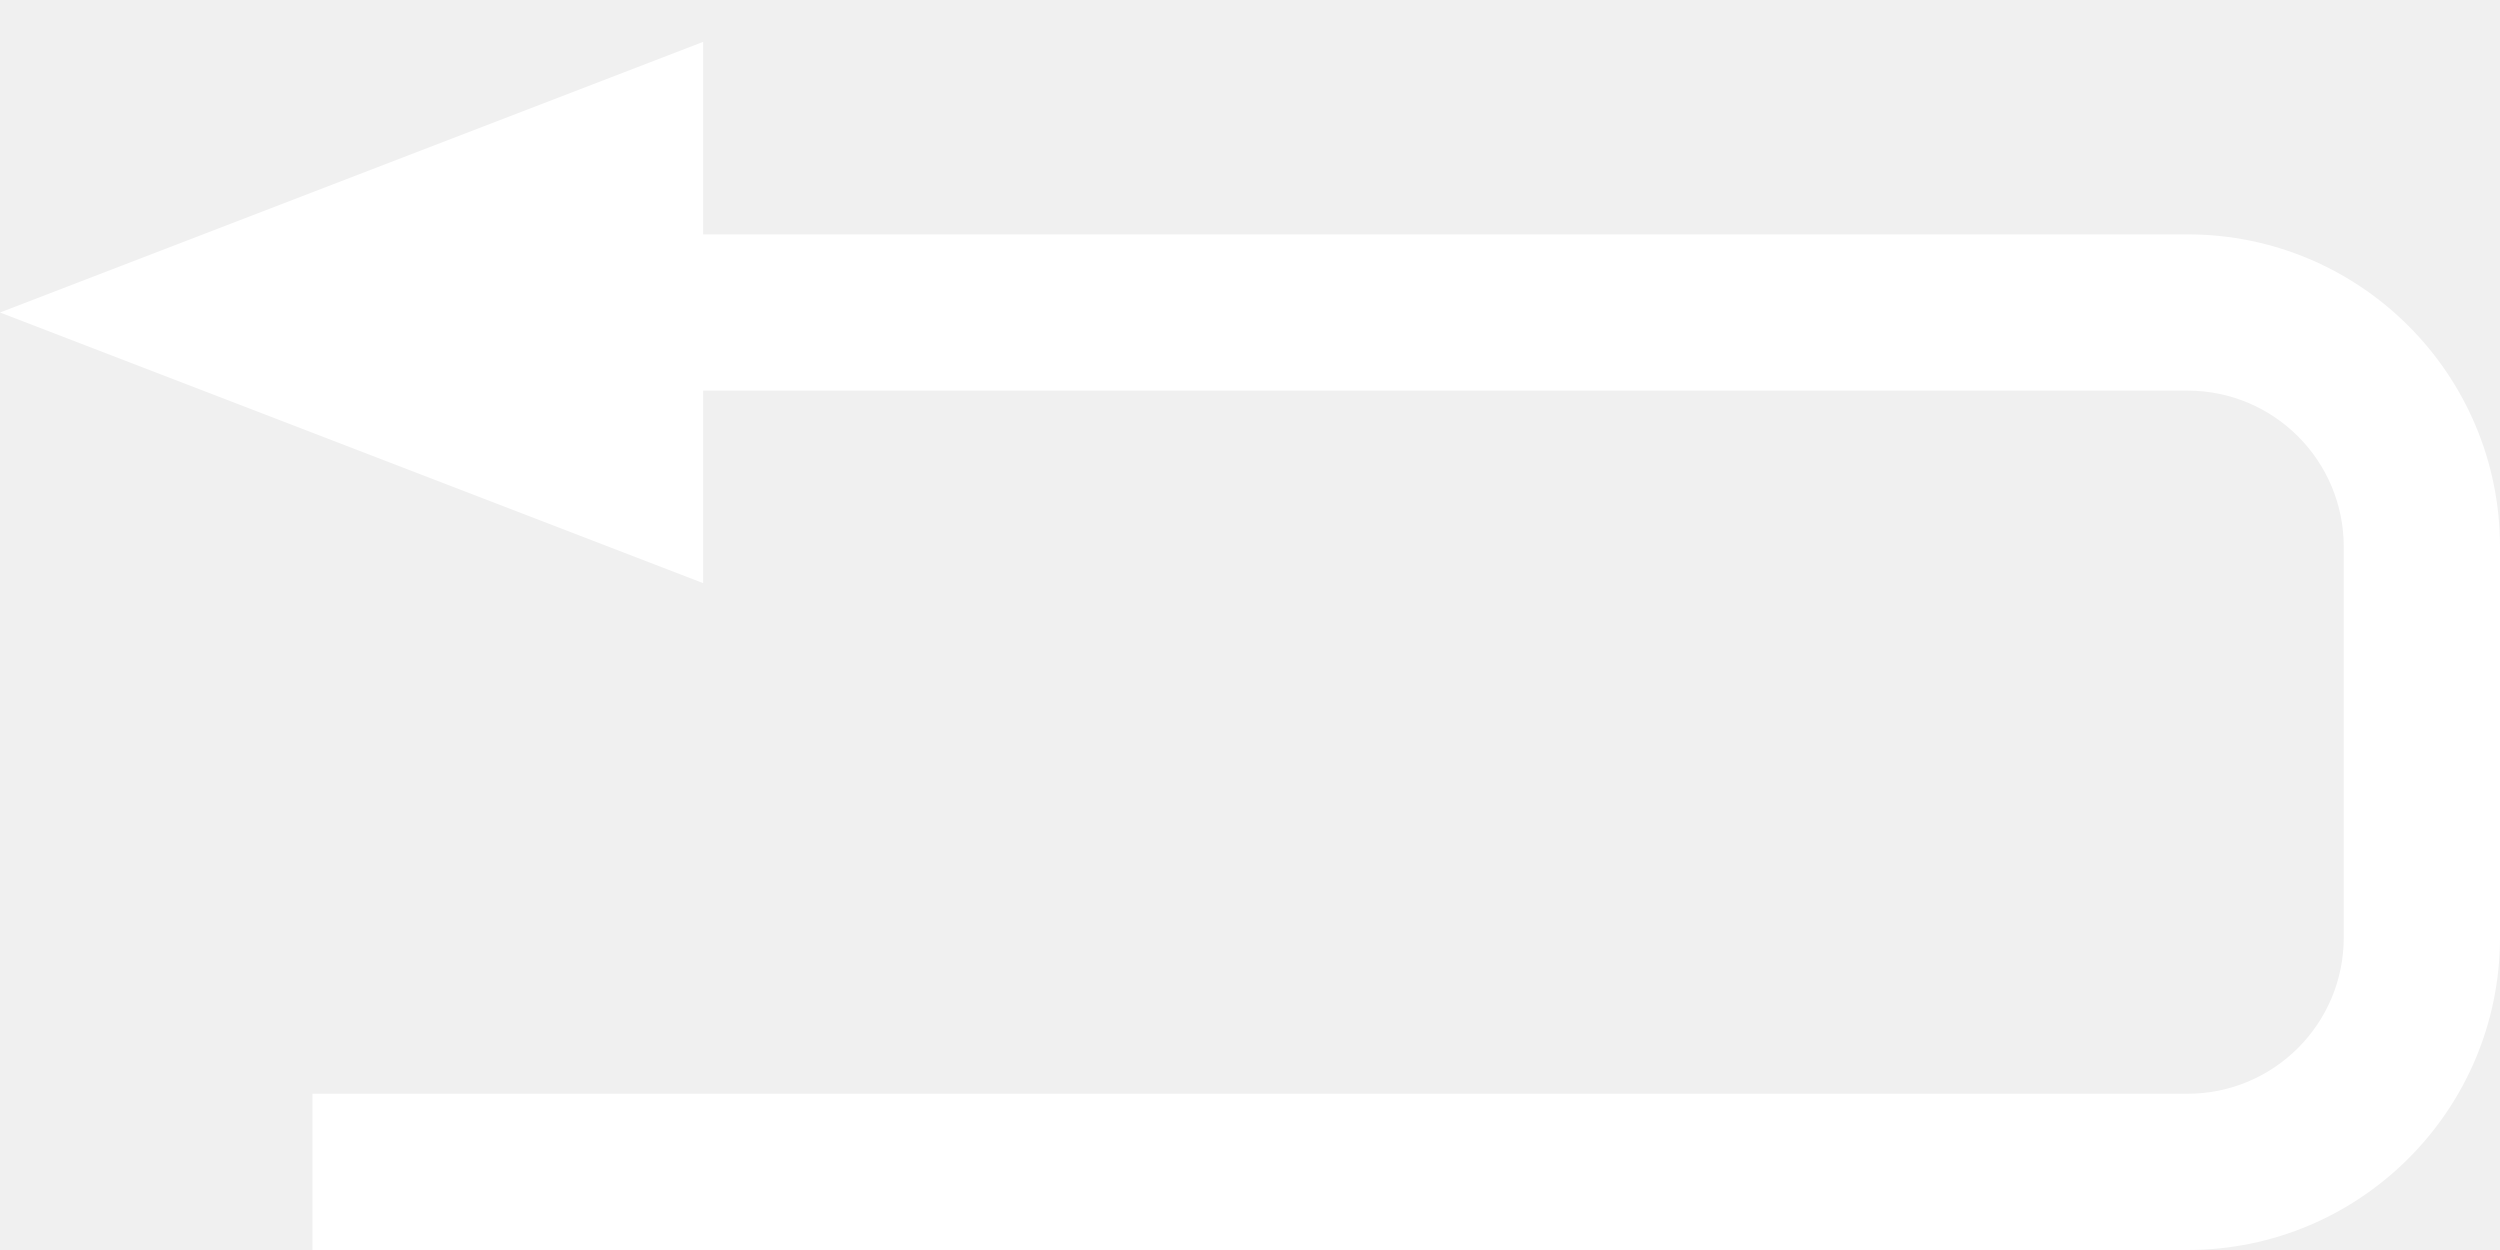
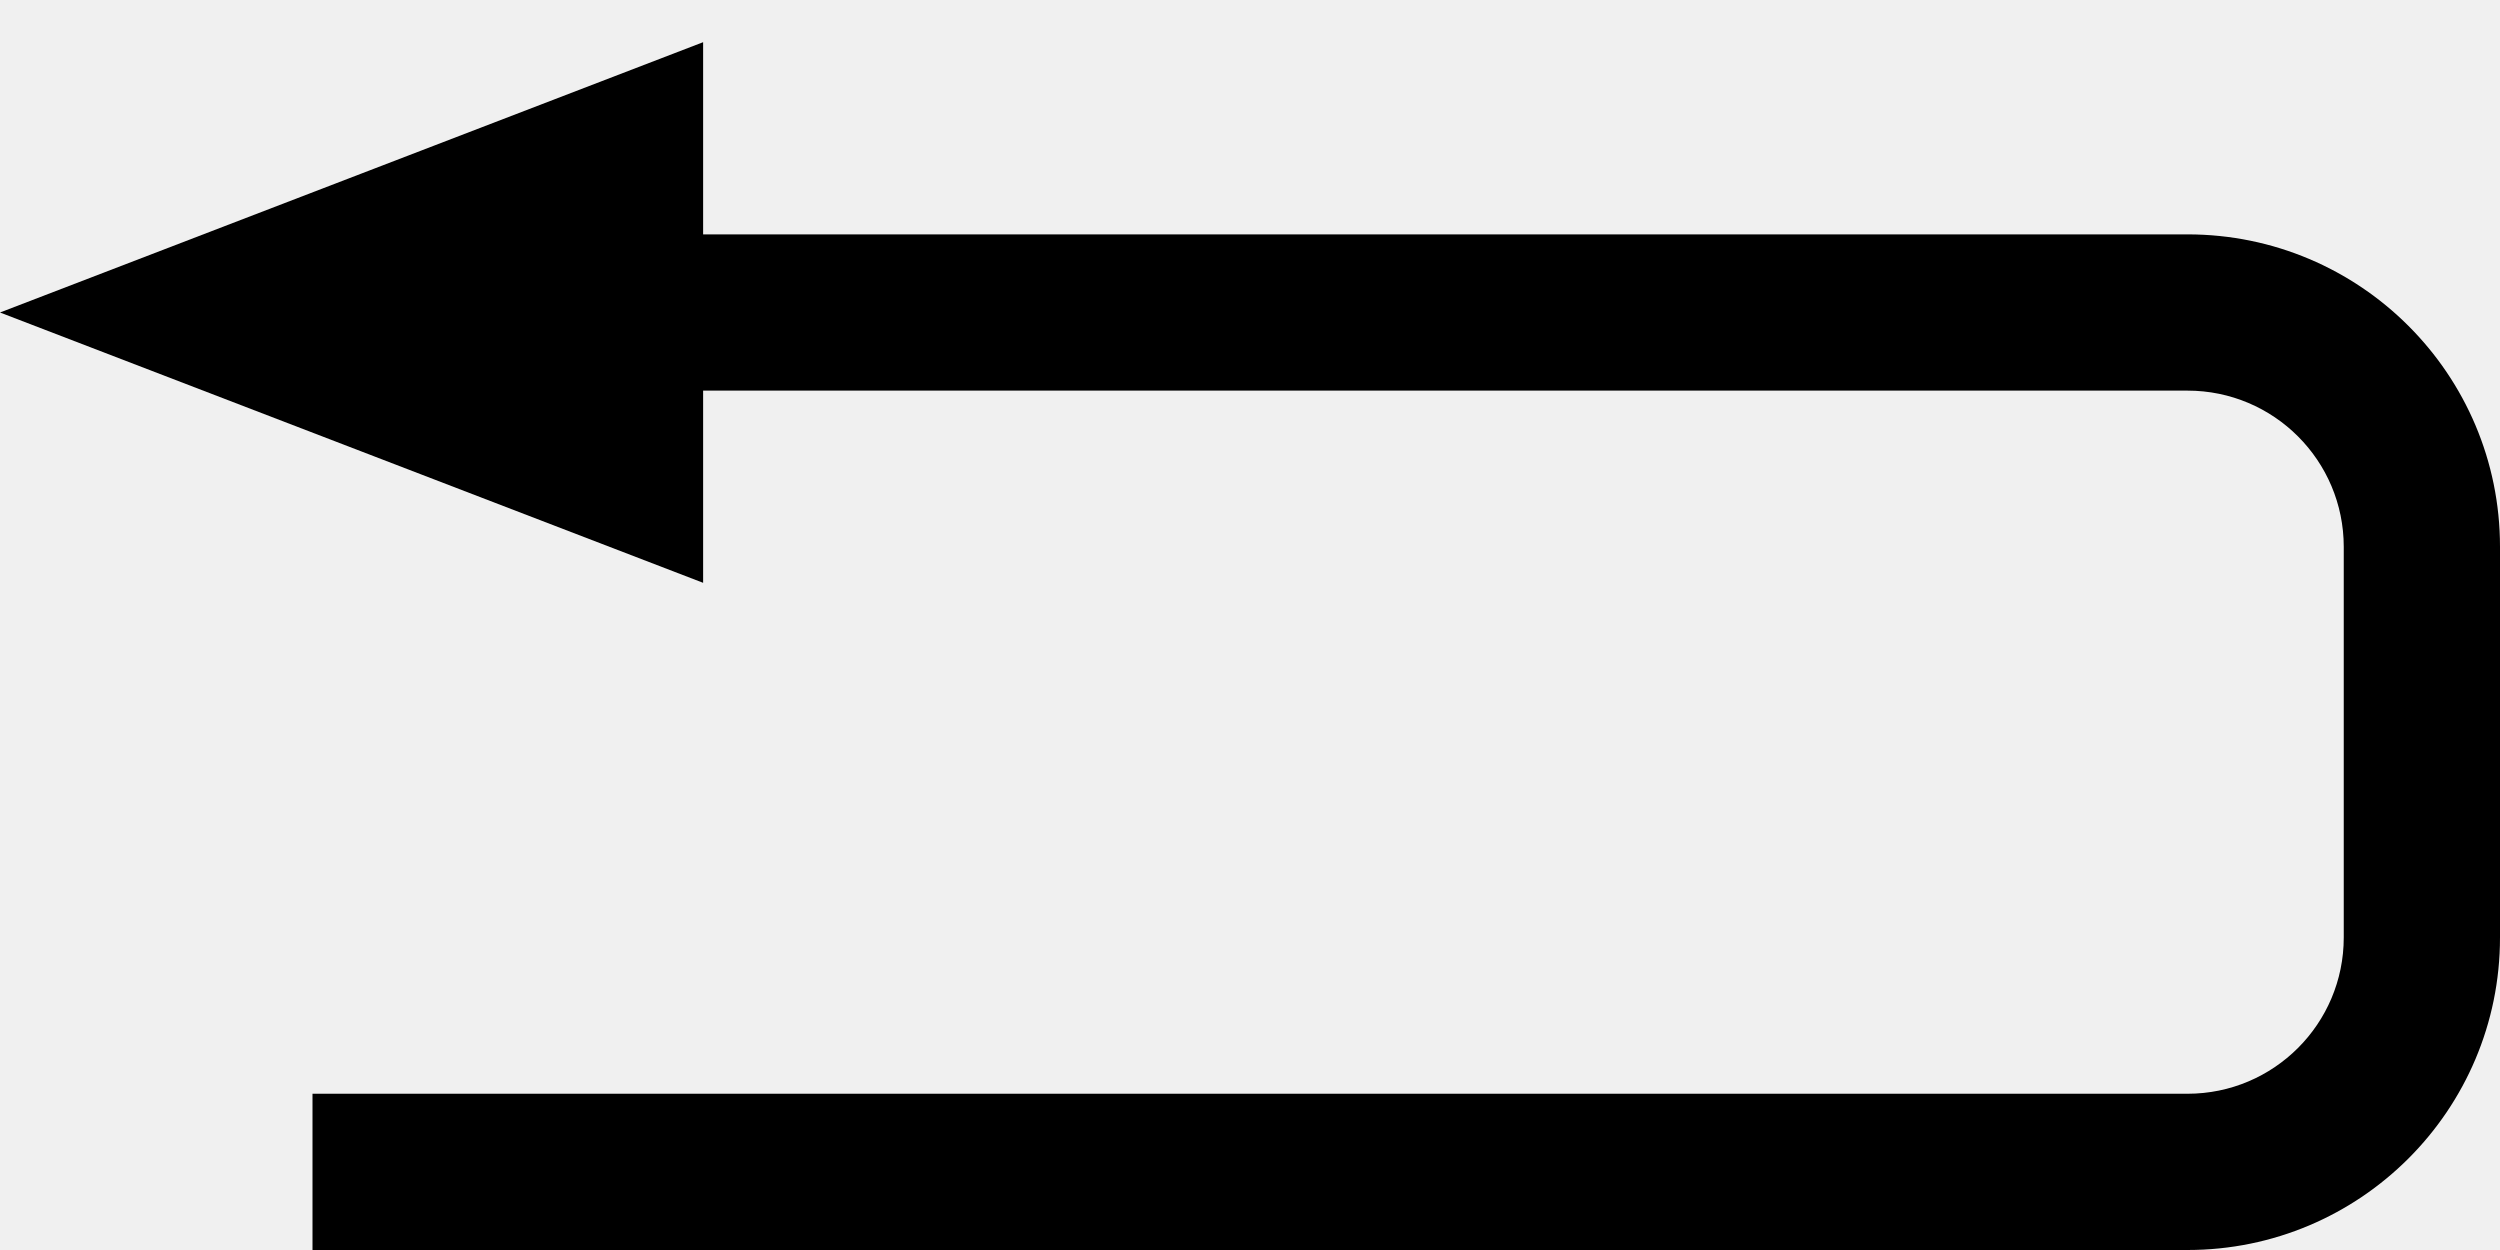
- <svg xmlns="http://www.w3.org/2000/svg" width="32" height="16" viewBox="0 0 32 16" fill="none">
-   <path fill-rule="evenodd" clip-rule="evenodd" d="M4 16H28C30.209 16 32 14.209 32 12V7C32 4.791 30.209 3 28 3H4V5H28C29.105 5 30 5.895 30 7V12C30 13.105 29.105 14 28 14H4V16Z" fill="white" />
-   <path d="M0 4L9 0.536V7.464L0 4Z" fill="white" />
+ <svg xmlns="http://www.w3.org/2000/svg" viewBox="0 0 32 16">
+   <path d="M4 16h24a4 4 0 0 0 4-4V7a4 4 0 0 0-4-4H4v2h24a2 2 0 0 1 2 2v5a2 2 0 0 1-2 2H4v2Z" />
+   <path d="M0 4 9 .54v6.92L0 4Z" />
</svg>
